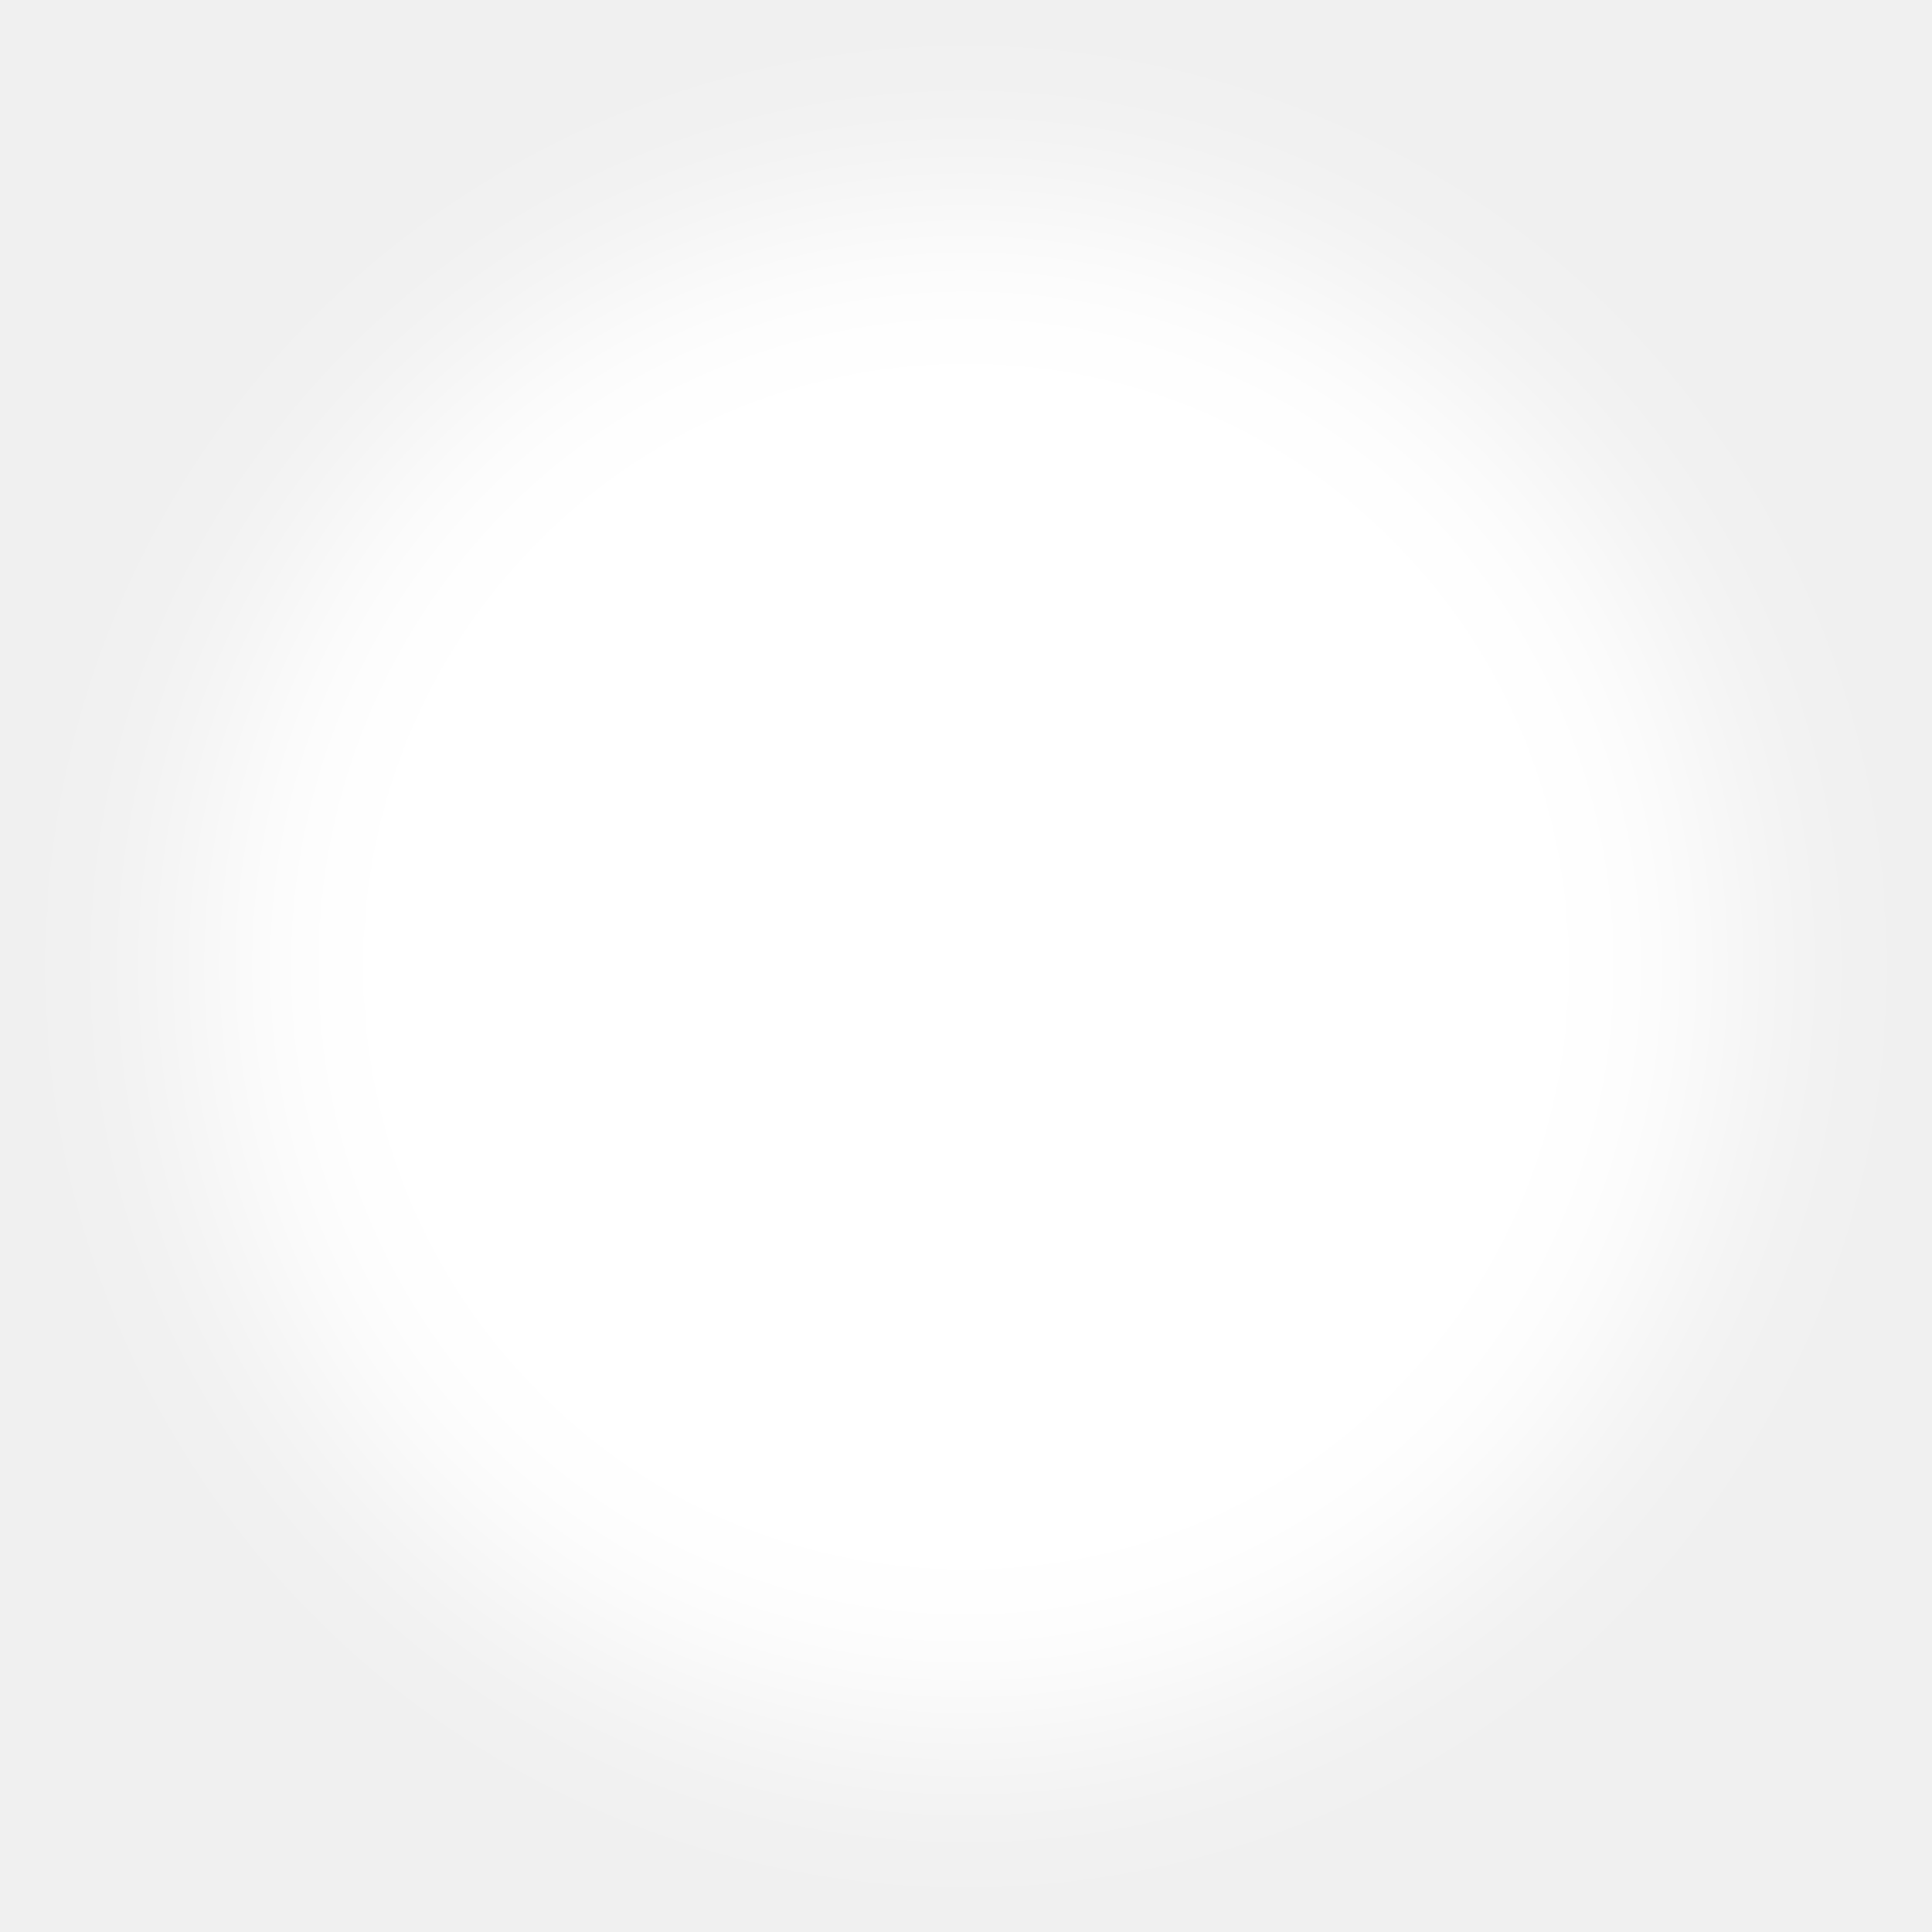
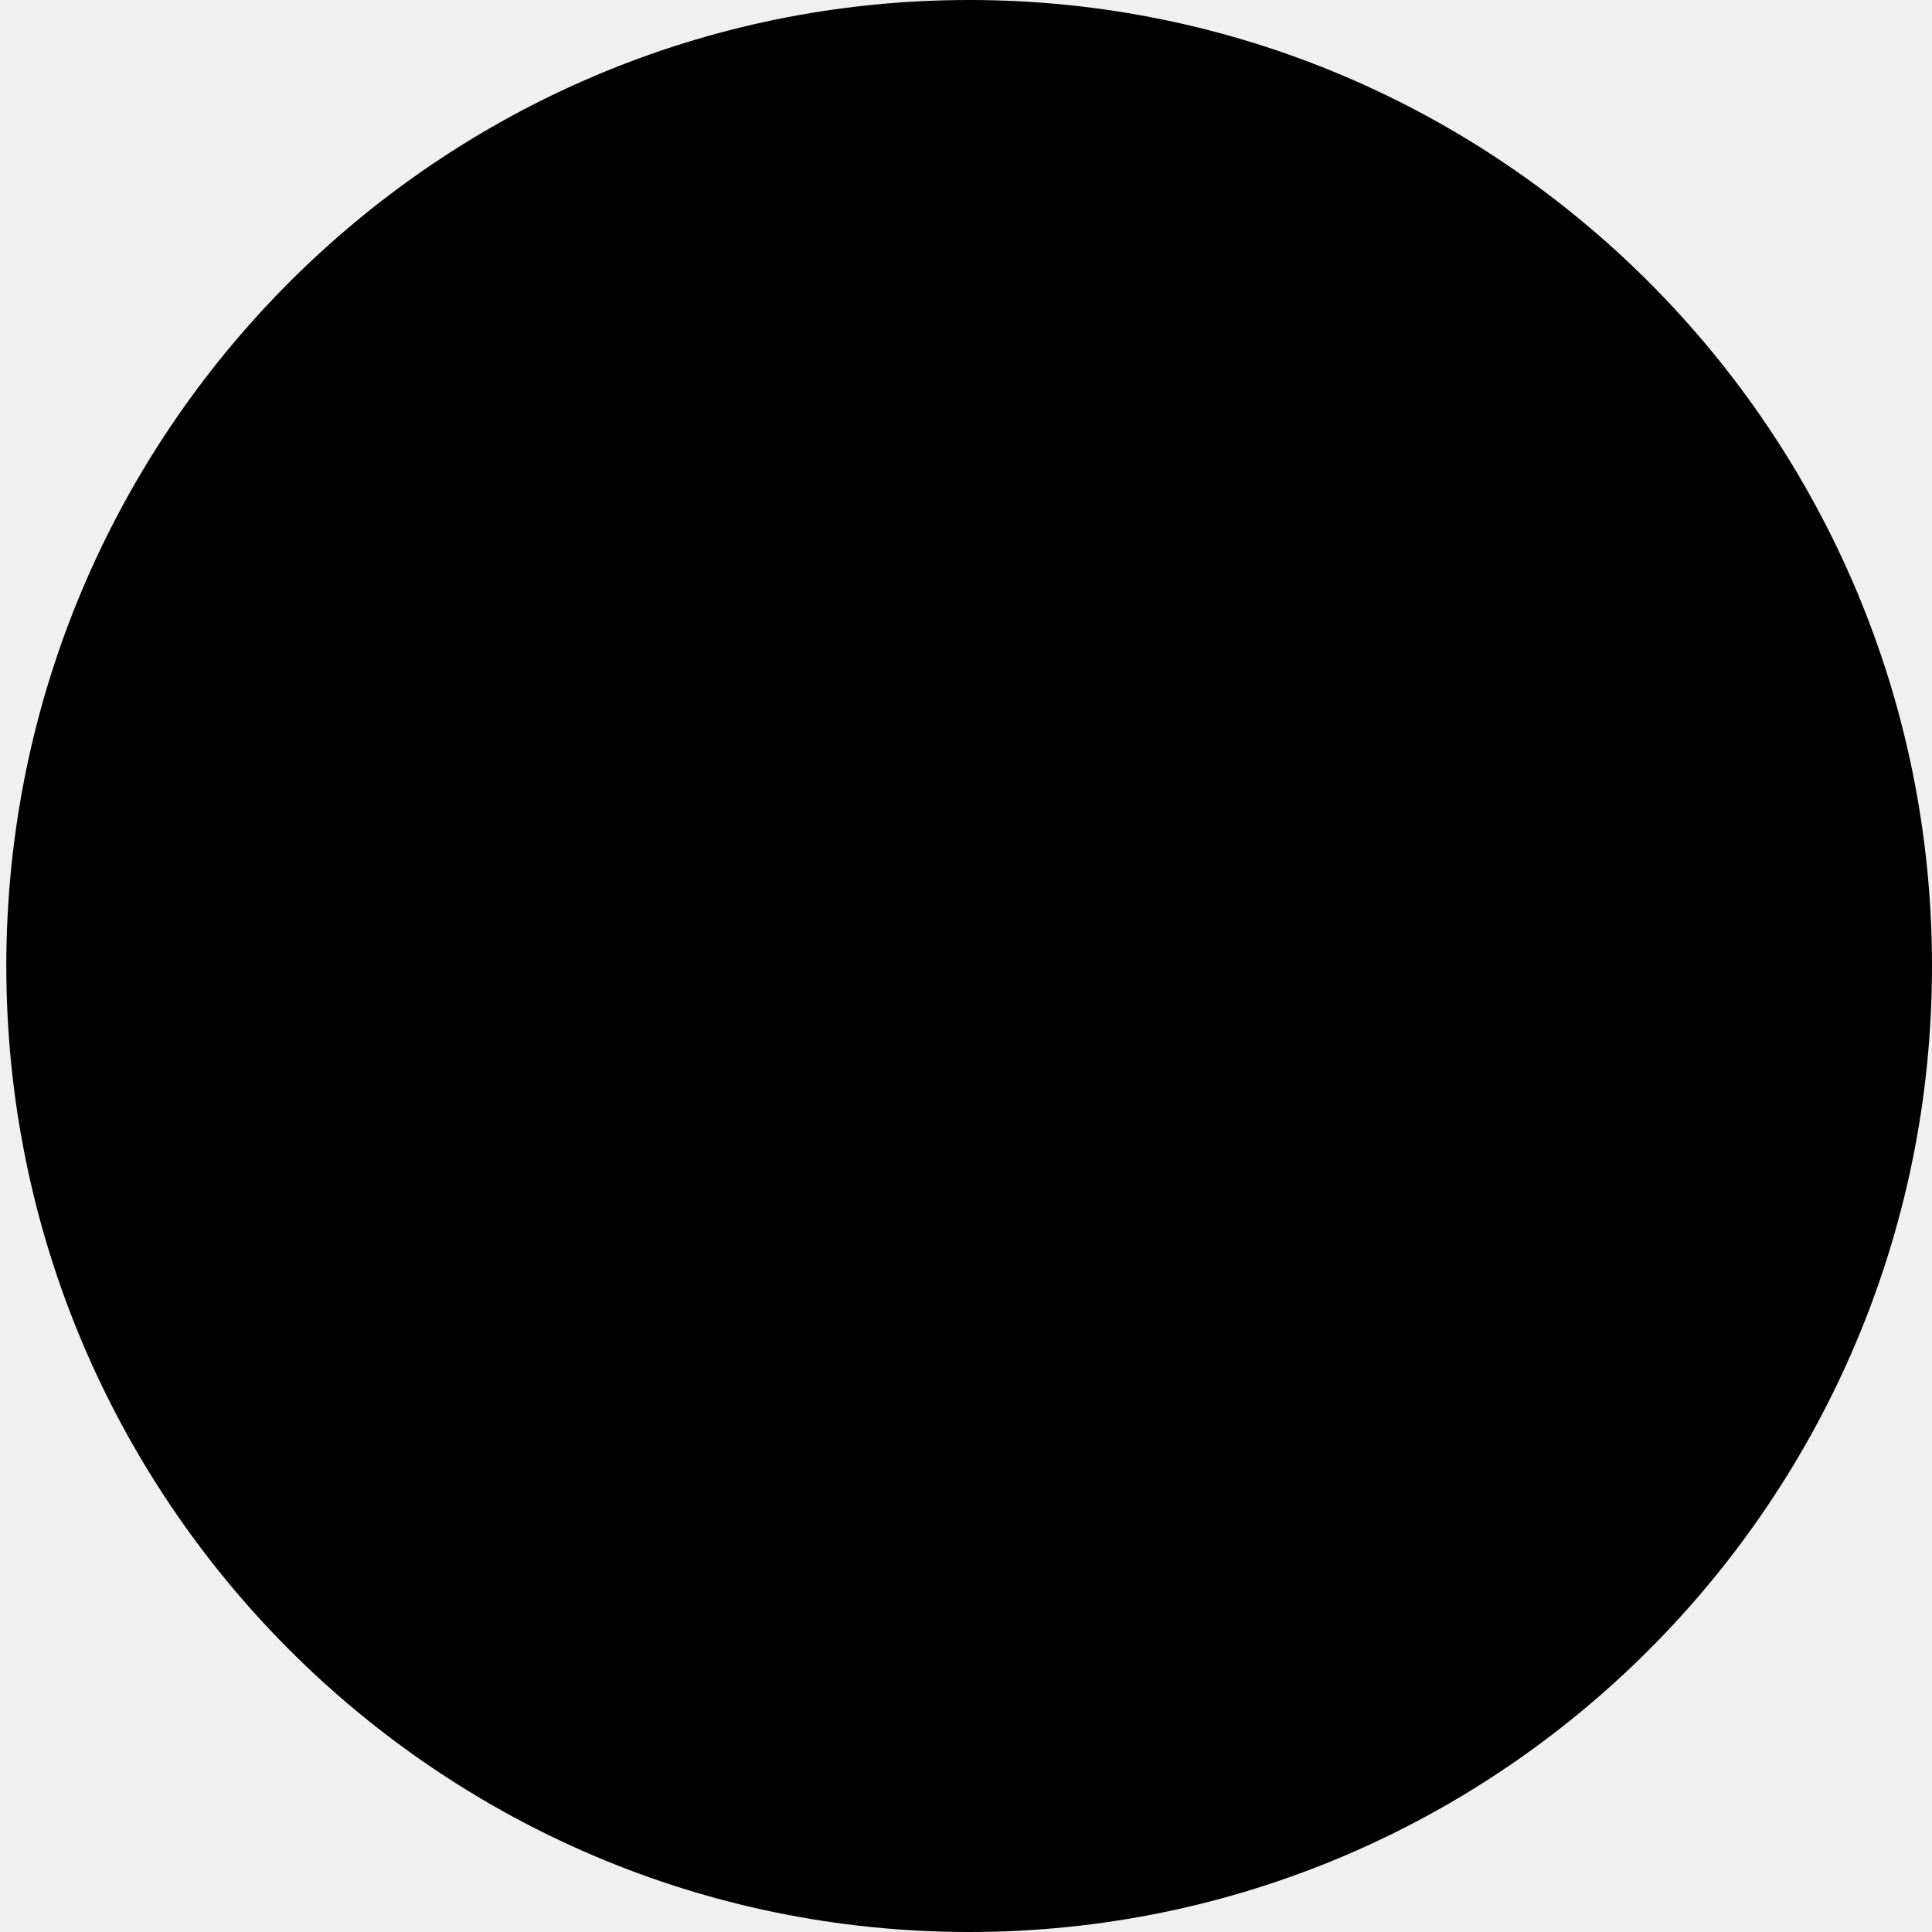
- <svg xmlns="http://www.w3.org/2000/svg" id="svg2" height="8" width="8" version="1.1" viewBox="0 0 8 8">
-   <defs id="defs4">
-     <filter id="filter4147" style="color-interpolation-filters:sRGB" height="1.288" width="1.288" y="-.144" x="-.144">
-       <feGaussianBlur id="feGaussianBlur4149" stdDeviation="0.36" />
-     </filter>
+ <svg xmlns="http://www.w3.org/2000/svg" xmlns:xlink="http://www.w3.org/1999/xlink" version="1.1" preserveAspectRatio="xMidYMid meet" viewBox="0 0 640 640" width="8" height="8">
+   <defs>
+     <path d="M640 320C640 496.61 497.08 640 321.05 640C145.01 640 2.09 496.61 2.09 320C2.09 143.39 145.01 0 321.05 0C497.08 0 640 143.39 640 320Z" id="g12ZY8TMy8" />
  </defs>
-   <g id="layer1" transform="translate(0 -1044.4)" fill="#fff">
-     <circle id="path4138" cx="4" cy="1048.4" r="2.117" />
-     <path id="circle4142" style="color-rendering:auto;text-decoration-color:#000000;color:#000000;isolation:auto;mix-blend-mode:normal;shape-rendering:auto;solid-color:#000000;block-progression:tb;text-decoration-line:none;text-decoration-style:solid;image-rendering:auto;white-space:normal;text-indent:0;text-transform:none" d="m4 1045.4c-1.645 0-3 1.355-3 3s1.355 3 3 3 3-1.355 3-3-1.355-3-3-3zm0 2c0.564 0 1 0.436 1 1 0 0.564-0.436 1-1 1s-1-0.436-1-1c0-0.564 0.436-1 1-1z" transform="matrix(1.0584 0 0 1.0584 -.2336 -61.224)" filter="url(#filter4147)" />
+   <g>
+     <g>
+       <g>
+         <use xlink:href="#g12ZY8TMy8" opacity="1" fill="#000000" fill-opacity="1" />
+       </g>
+     </g>
  </g>
</svg>
